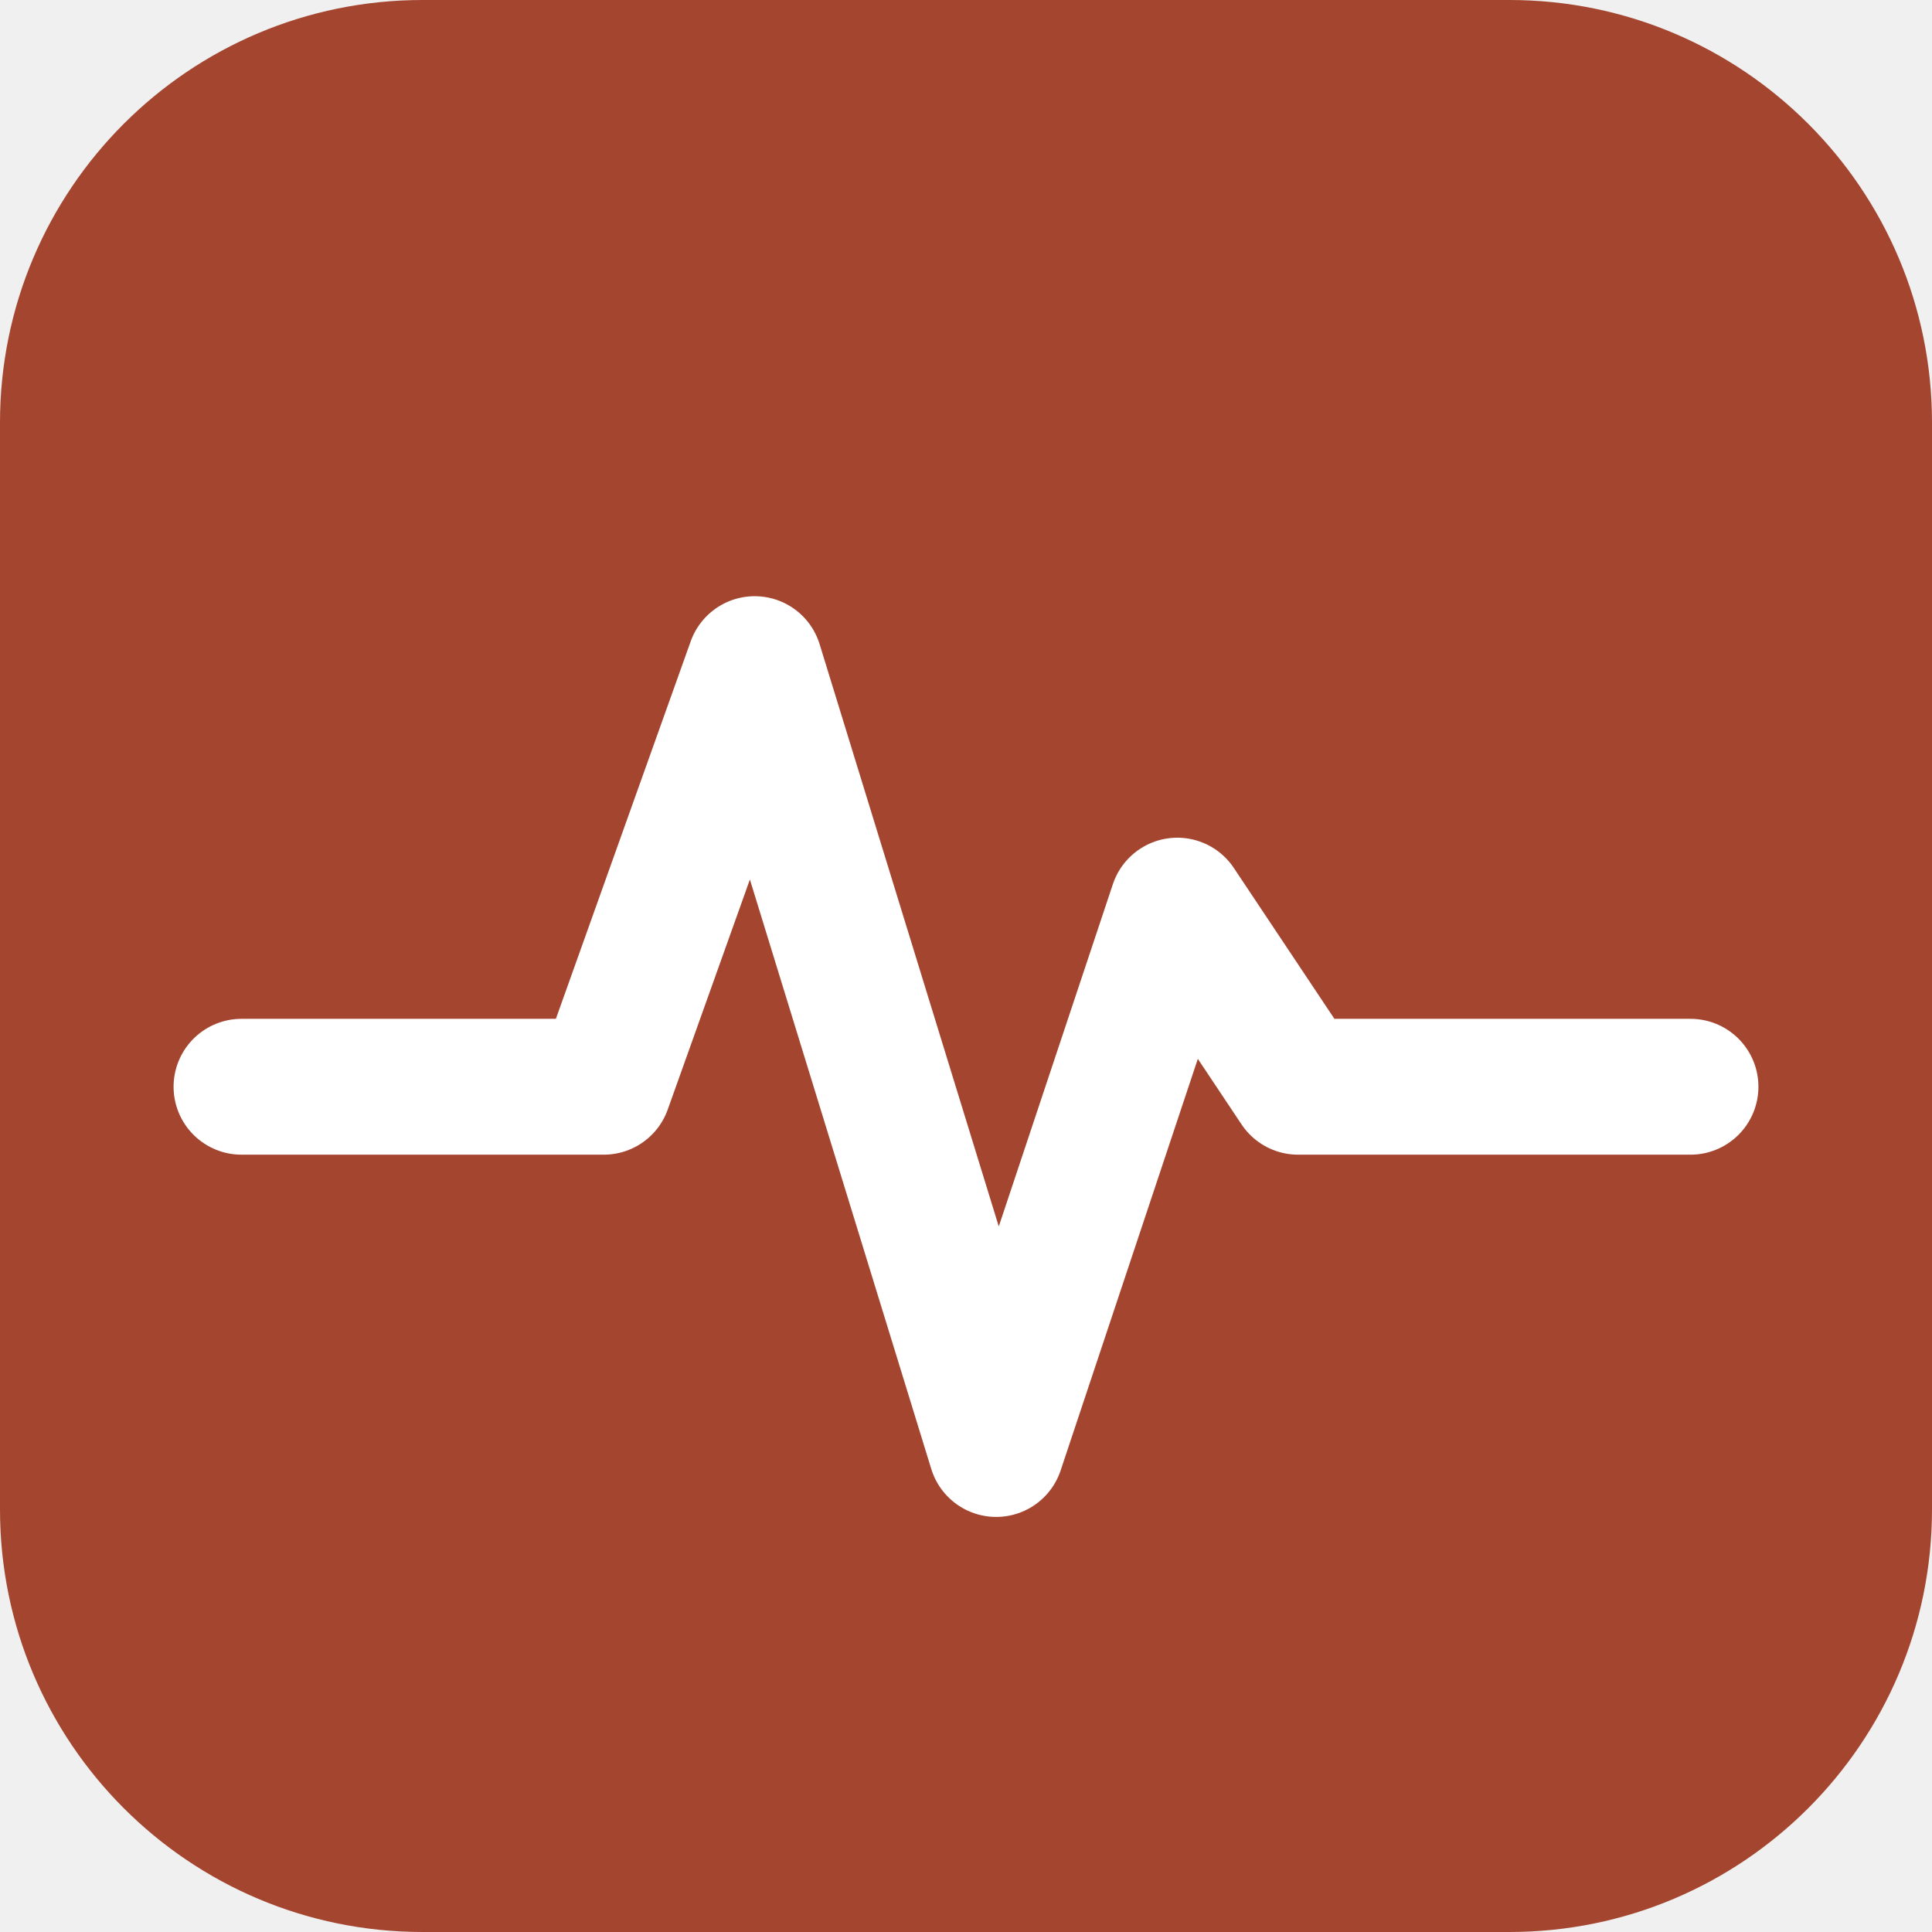
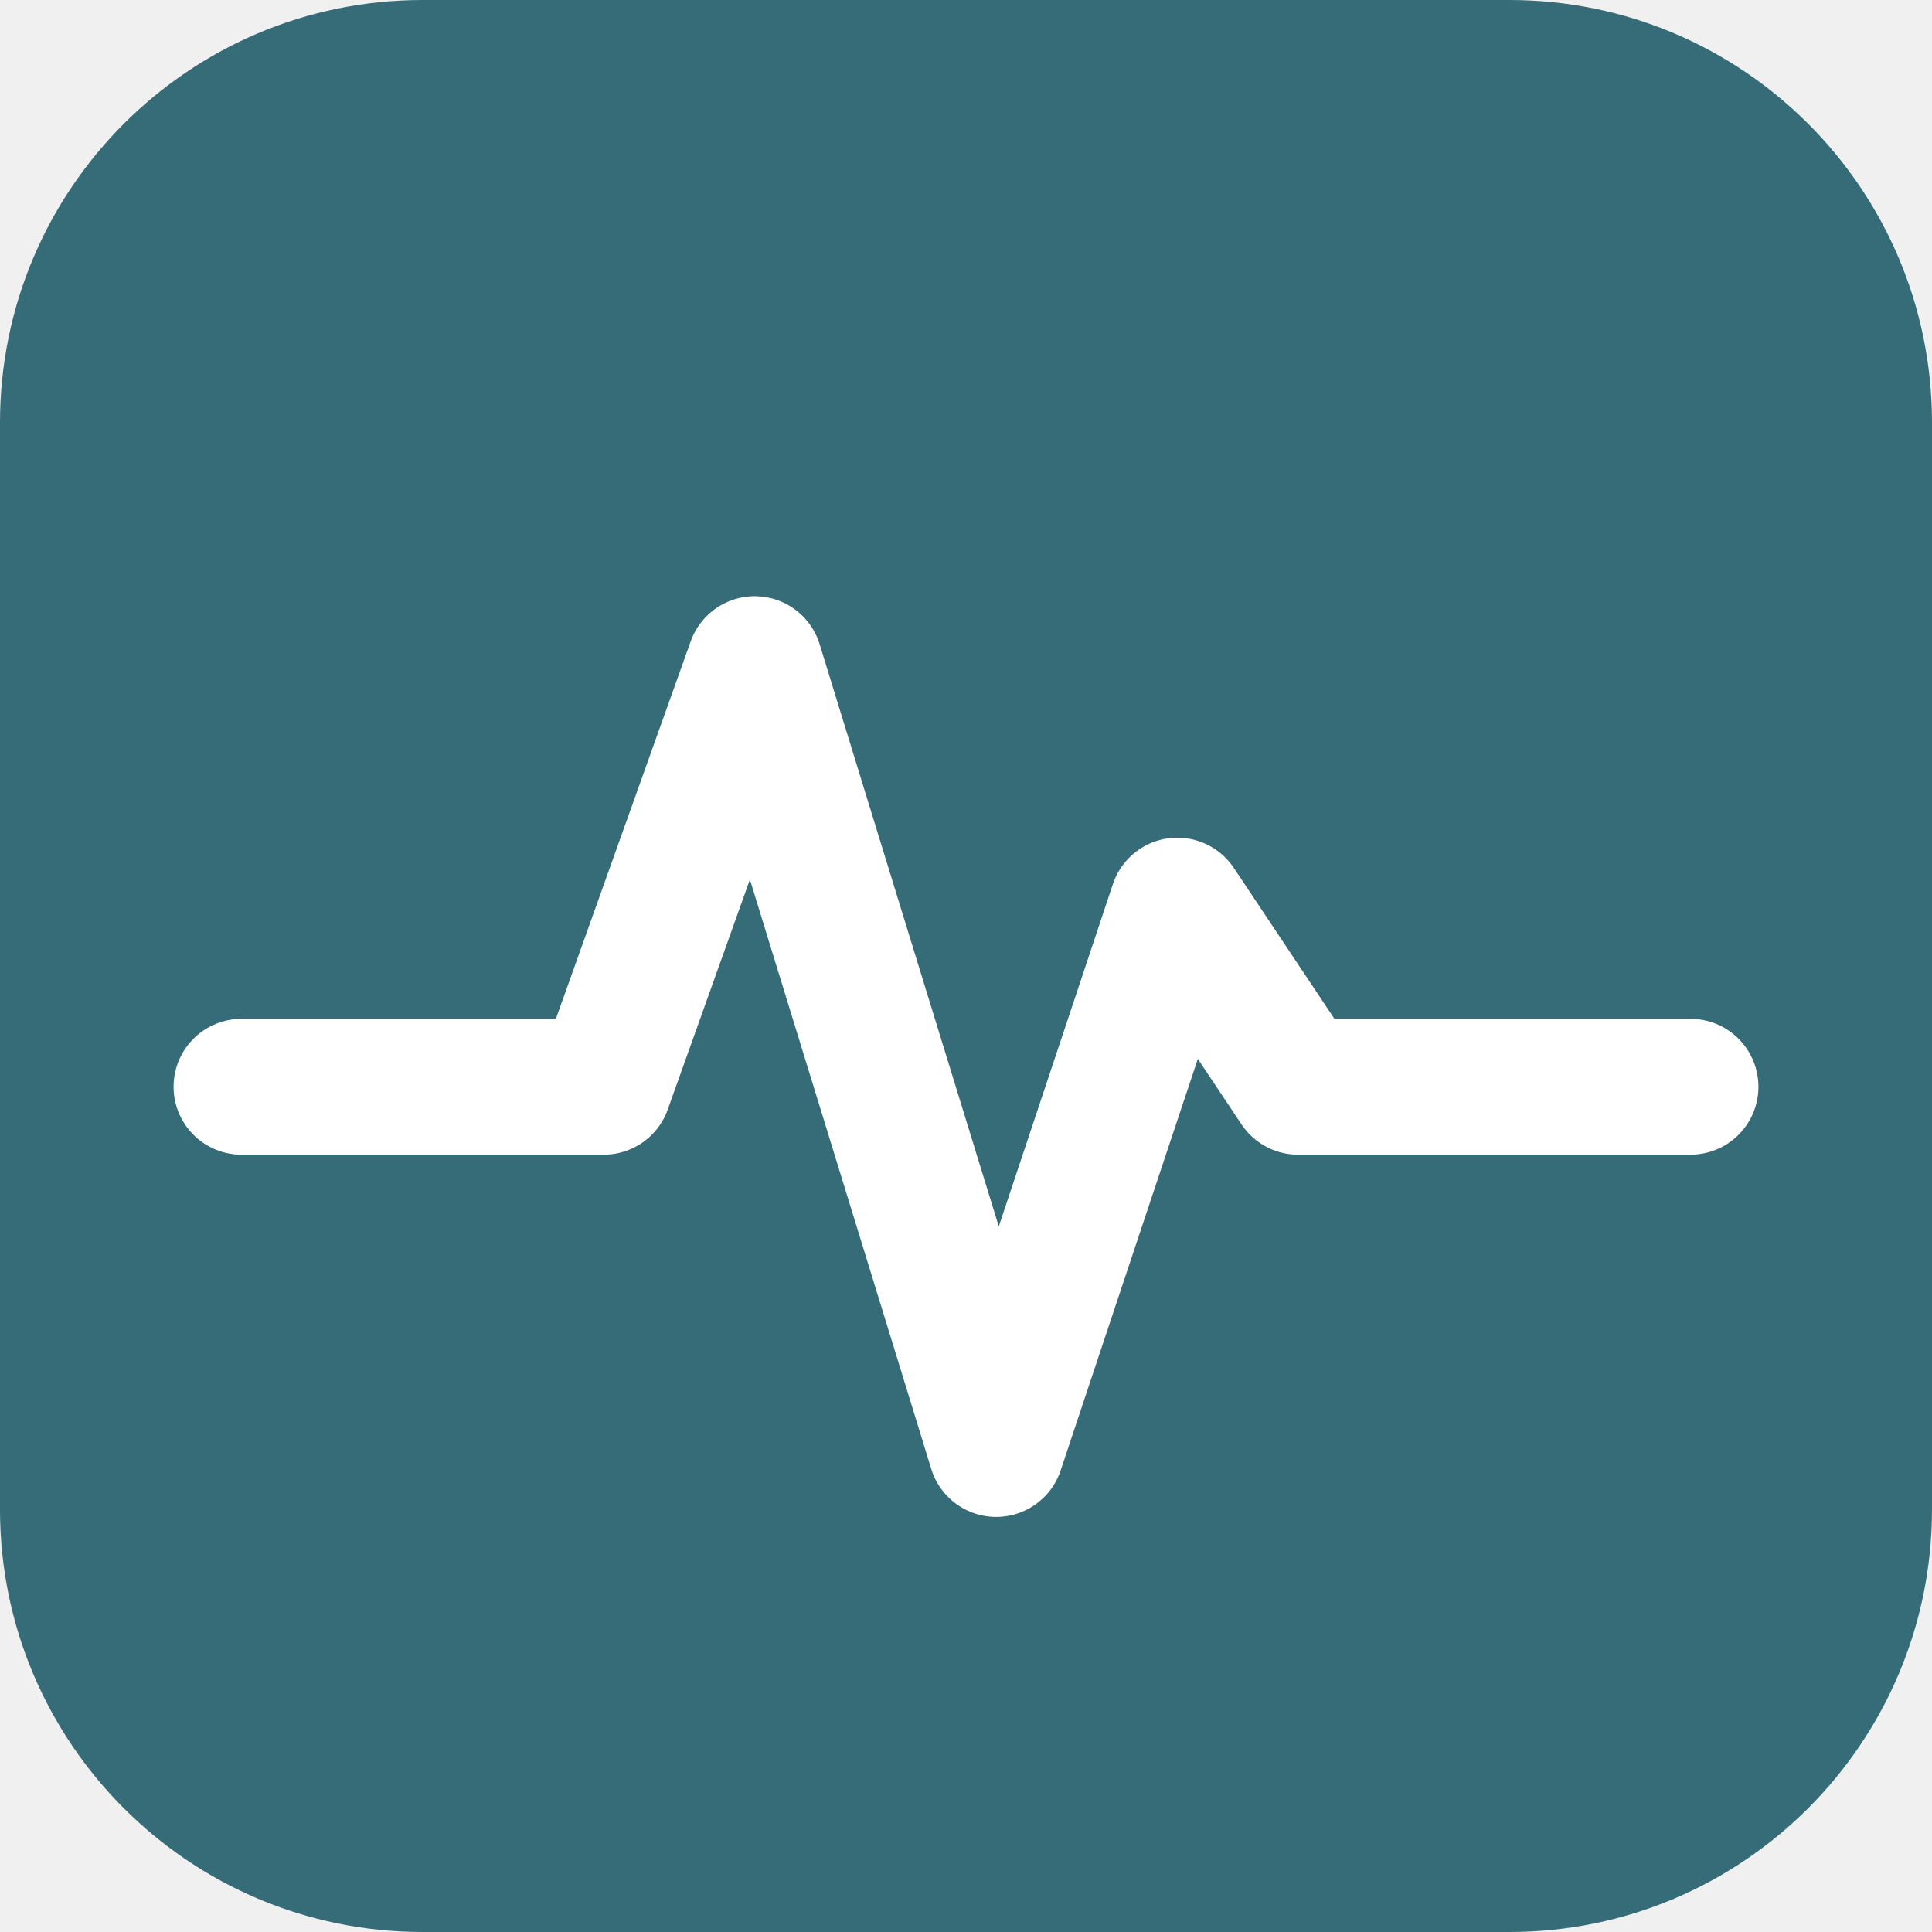
<svg xmlns="http://www.w3.org/2000/svg" viewBox="0 0 64 64">
-   <rect width="64" height="64" rx="14" fill="#a4452f" />
+   <rect width="64" height="64" rx="14" fill="#356c78" />
  <path d="M8 36h12l5-14 8 26 6-18 4 6h13" fill="none" stroke="#fff" stroke-width="4.5" stroke-linecap="round" stroke-linejoin="round" />
</svg>
